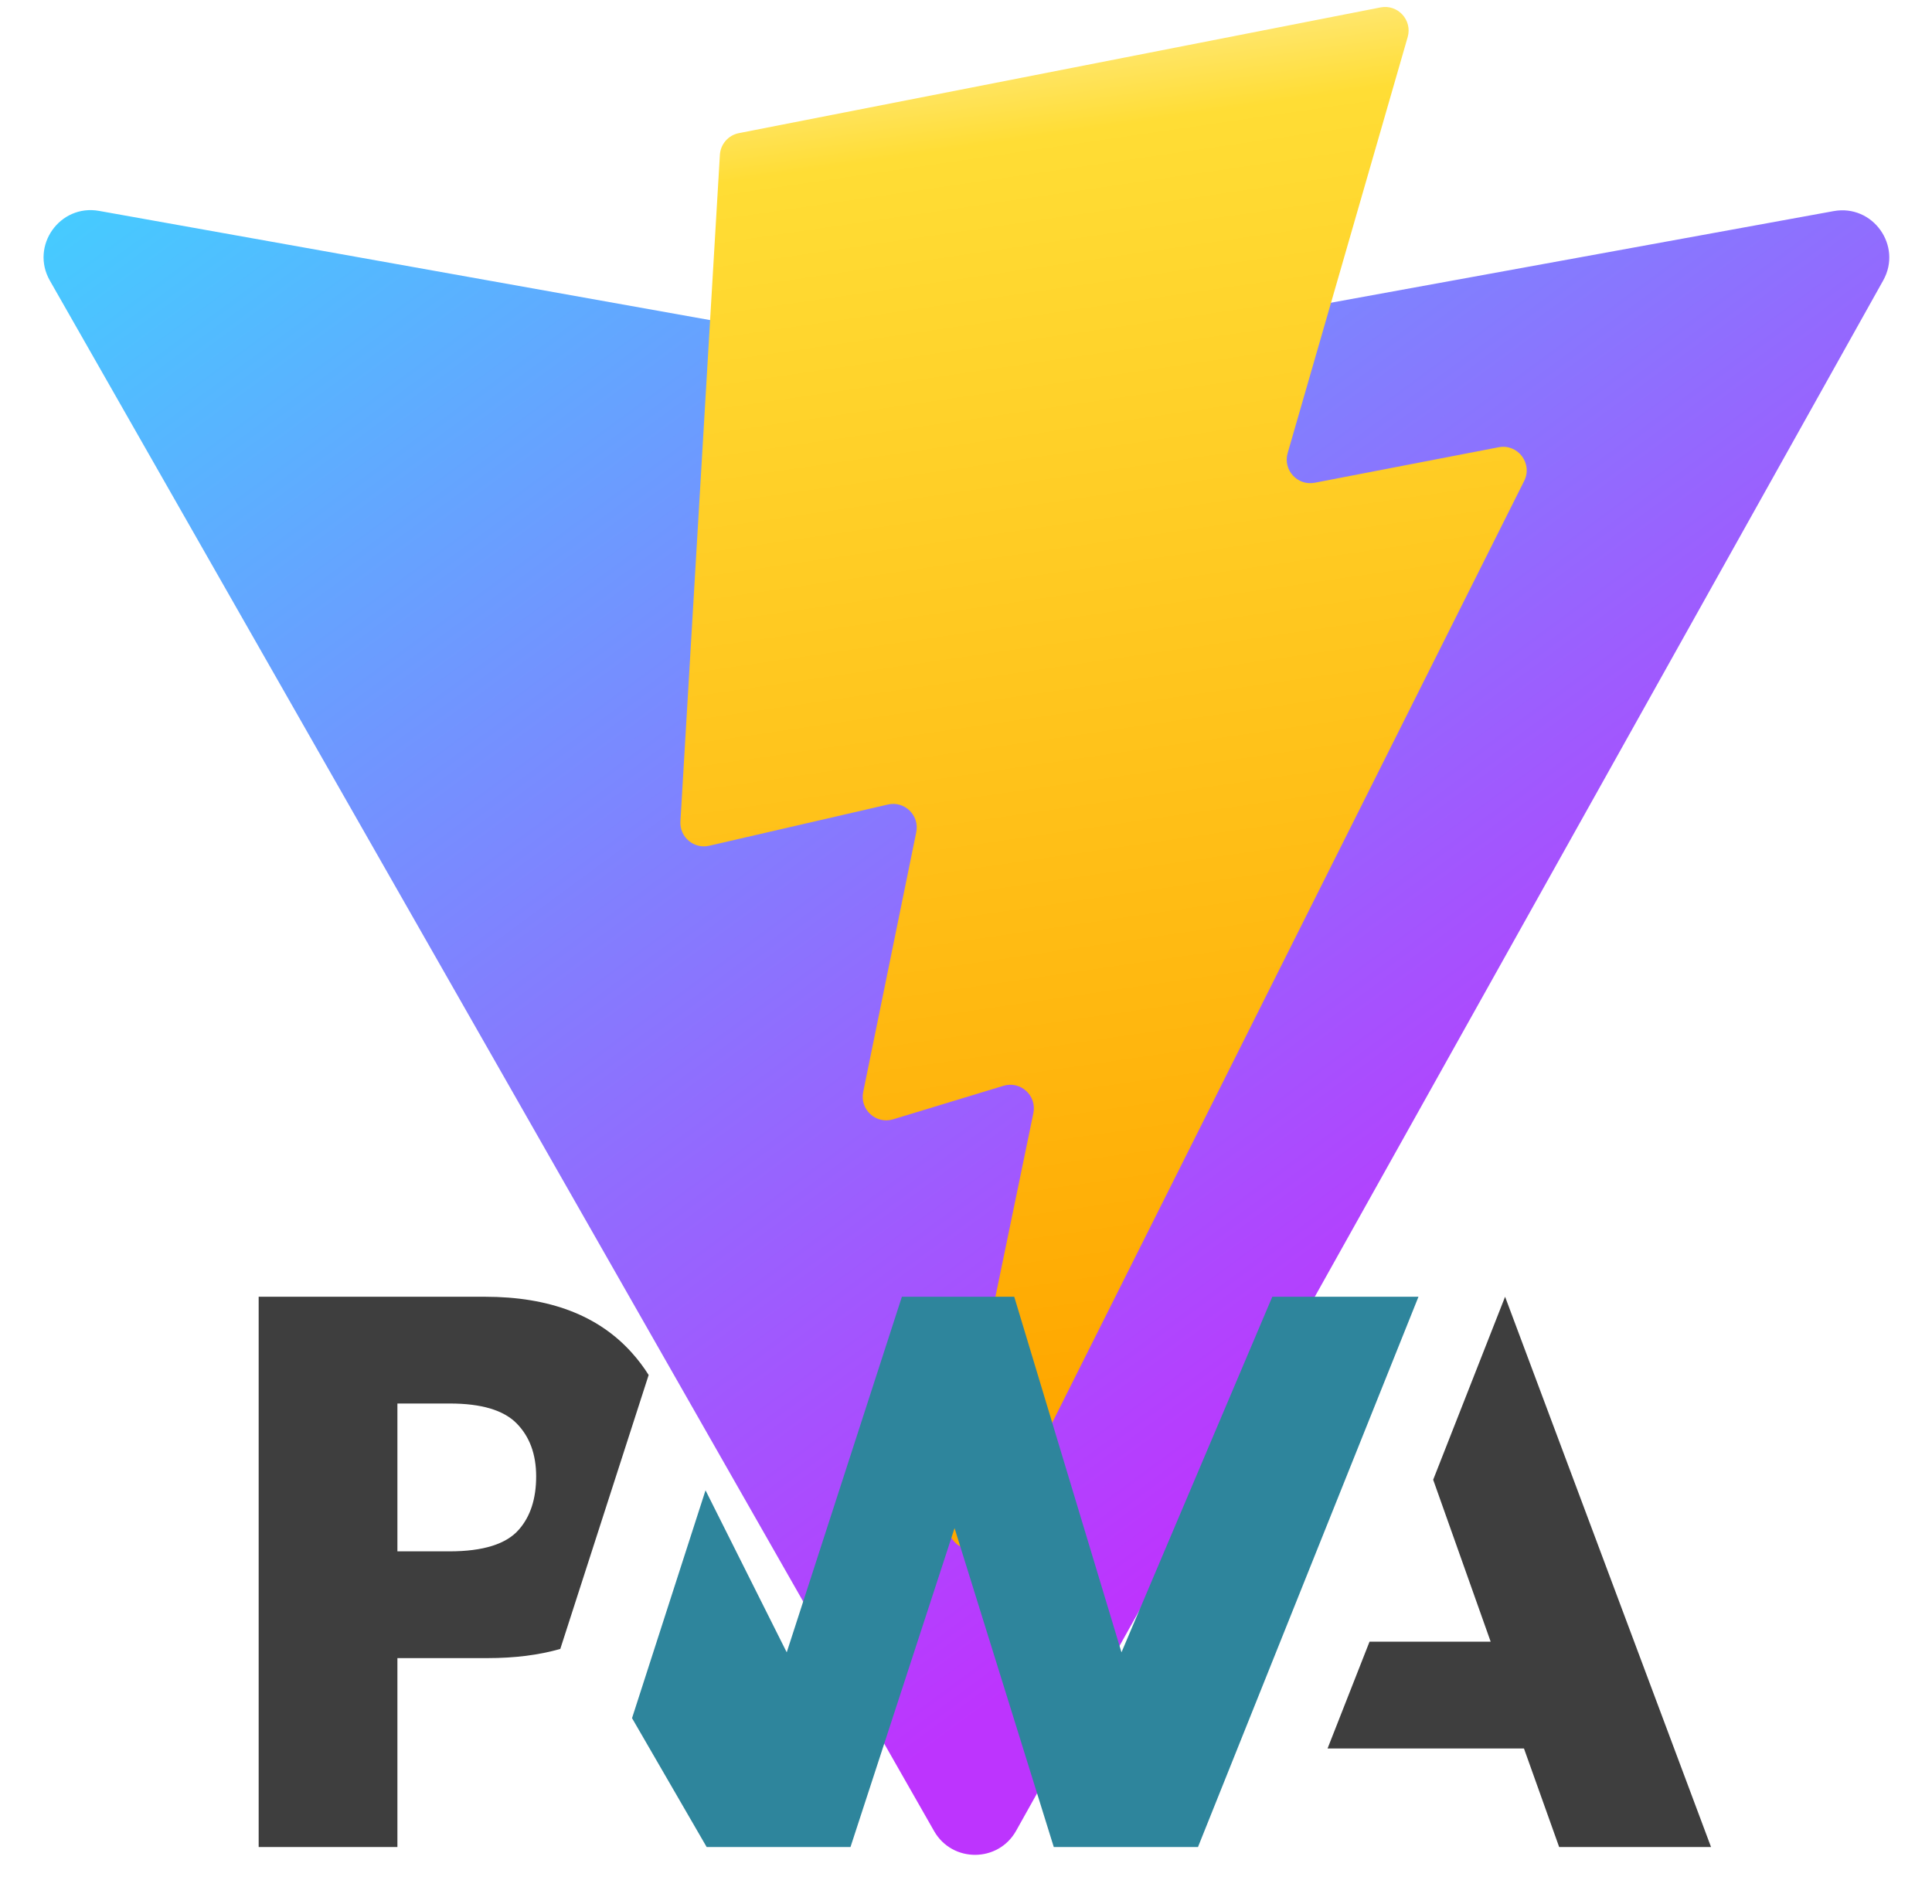
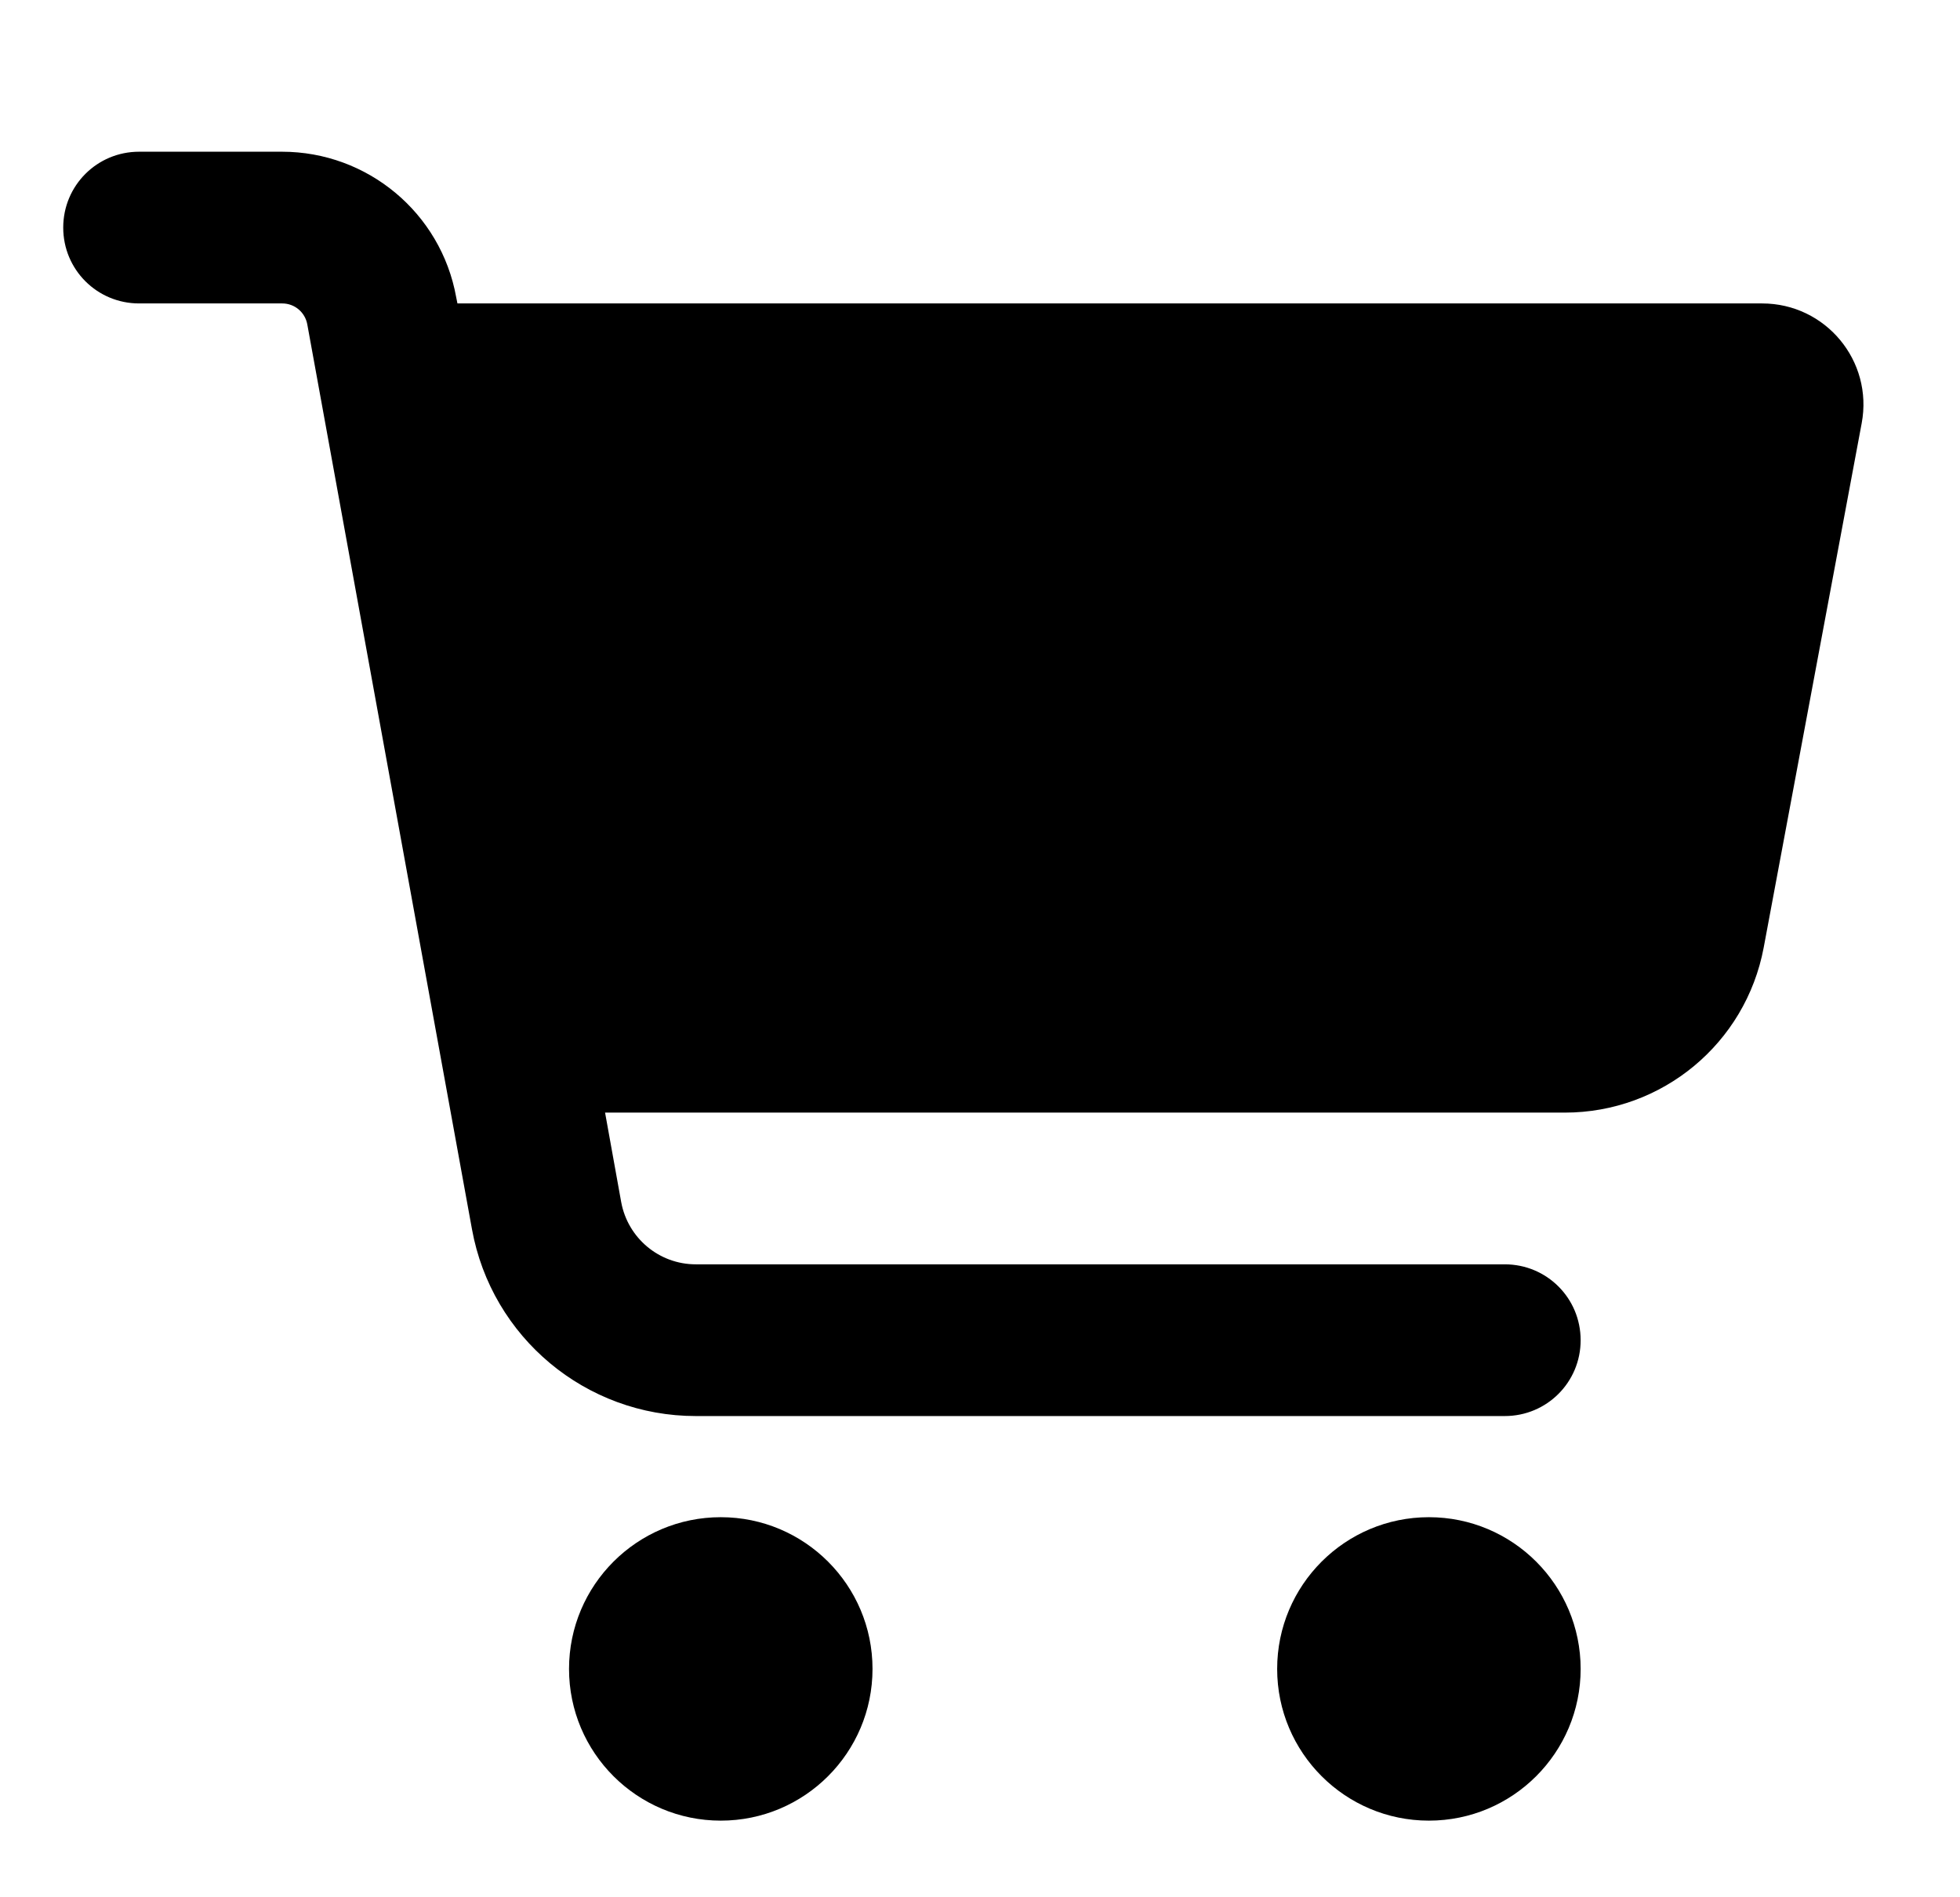
- <svg xmlns="http://www.w3.org/2000/svg" width="410" height="404" viewBox="0 0 410 404" fill="none" version="1.1" id="svg20">
-   <path d="M399.641 59.525L215.643 388.545C211.844 395.338 202.084 395.378 198.228 388.618L10.582 59.556C6.381 52.19 12.68 43.267 21.028 44.759L205.223 77.682C206.398 77.892 207.601 77.89 208.776 77.676L389.119 44.806C397.439 43.289 403.768 52.143 399.641 59.525Z" fill="url(#paint0_linear)" id="path2" />
-   <defs id="defs18">
-     <linearGradient id="paint0_linear" x1="6" y1="33" x2="235" y2="344" gradientUnits="userSpaceOnUse">
-       <stop stop-color="#41D1FF" id="stop6" />
-       <stop offset="1" stop-color="#BD34FE" id="stop8" />
-     </linearGradient>
-     <linearGradient id="paint1_linear" x1="194.651" y1="8.818" x2="236.076" y2="292.989" gradientUnits="userSpaceOnUse">
-       <stop stop-color="#FFEA83" id="stop11" />
-       <stop offset="0.083" stop-color="#FFDD35" id="stop13" />
-       <stop offset="1" stop-color="#FFA800" id="stop15" />
-     </linearGradient>
-   </defs>
-   <path d="M292.965 1.574L156.801 28.255C154.563 28.694 152.906 30.59 152.771 32.866L144.395 174.33C144.198 177.662 147.258 180.248 150.51 179.498L188.42 170.749C191.967 169.931 195.172 173.055 194.443 176.622L183.18 231.775C182.422 235.487 185.907 238.661 189.532 237.56L212.947 230.446C216.577 229.344 220.065 232.527 219.297 236.242L201.398 322.875C200.278 328.294 207.486 331.249 210.492 326.603L212.5 323.5L323.454 102.072C325.312 98.365 322.108 94.137 318.036 94.923L279.014 102.454C275.347 103.161 272.227 99.746 273.262 96.158L298.731 7.867C299.767 4.273 296.636 0.855 292.965 1.574Z" fill="url(#paint1_linear)" id="path4" />
-   <g id="layer1">
-     <g id="g8" transform="matrix(0.1578966,0,0,0.1589033,54.89293,275.2164)">
-       <path fill="#3d3d3d" fill-opacity="1" stroke-width="0.2" stroke-linejoin="round" d="m 1436.62,603.304 56.39,-142.599 h 162.82 L 1578.56,244.39 1675.2,5.28336e-4 1952,734.933 h -204.13 l -47.3,-131.629 z" id="path2-1" style="fill:#3e3e3e;fill-opacity:1" />
-       <path fill="#5a0fc8" fill-opacity="1" stroke-width="0.2" stroke-linejoin="round" d="M 1262.47,734.935 1558.79,0.002 1362.34,0.003 1159.64,474.933 1015.5,0.004 H 864.499 L 709.731,474.933 600.585,258.517 501.812,562.819 602.096,734.935 h 193.331 l 139.857,-425.91 133.346,425.91 z" id="path4-4" style="fill:#2e859c;fill-opacity:1" />
-       <path fill="#3d3d3d" fill-opacity="1" stroke-width="0.2" stroke-linejoin="round" d="m 186.476,482.643 h 121.003 c 36.654,0 69.293,-4.091 97.917,-12.273 l 31.293,-96.408 87.459,-269.446 C 517.484,93.954 509.876,83.967 501.324,74.557 456.419,24.852 390.719,4.06265e-4 304.222,4.06265e-4 H -3.8147e-6 V 734.933 H 186.476 Z M 346.642,169.079 c 17.54,17.653 26.309,41.276 26.309,70.871 0,29.822 -7.713,53.474 -23.138,70.956 -16.91,19.425 -48.047,29.137 -93.409,29.137 H 186.476 V 142.598 h 70.442 c 42.277,0 72.185,8.827 89.724,26.481 z" id="path6" style="fill:#3e3e3e;fill-opacity:1" />
-     </g>
-   </g>
+ <svg xmlns="http://www.w3.org/2000/svg" viewBox="-20 0 620 600">
+   <path d="M24 48C10.7 48 0 58.7 0 72C0 85.3 10.7 96 24 96L69.3 96C73.2 96 76.5 98.8 77.2 102.6L129.3 388.9C135.5 423.1 165.3 448 200.1 448L456 448C469.3 448 480 437.3 480 424C480 410.7 469.3 400 456 400L200.1 400C188.5 400 178.6 391.7 176.5 380.3L171.4 352L475 352C505.8 352 532.2 330.1 537.9 299.8L568.9 133.9C572.6 114.2 557.5 96 537.4 96L124.7 96L124.3 94C119.5 67.4 96.3 48 69.2 48L24 48zM208 576C234.5 576 256 554.5 256 528C256 501.5 234.5 480 208 480C181.5 480 160 501.5 160 528C160 554.5 181.5 576 208 576zM432 576C458.5 576 480 554.5 480 528C480 501.5 458.5 480 432 480C405.5 480 384 501.5 384 528C384 554.5 405.5 576 432 576z" />
</svg>
